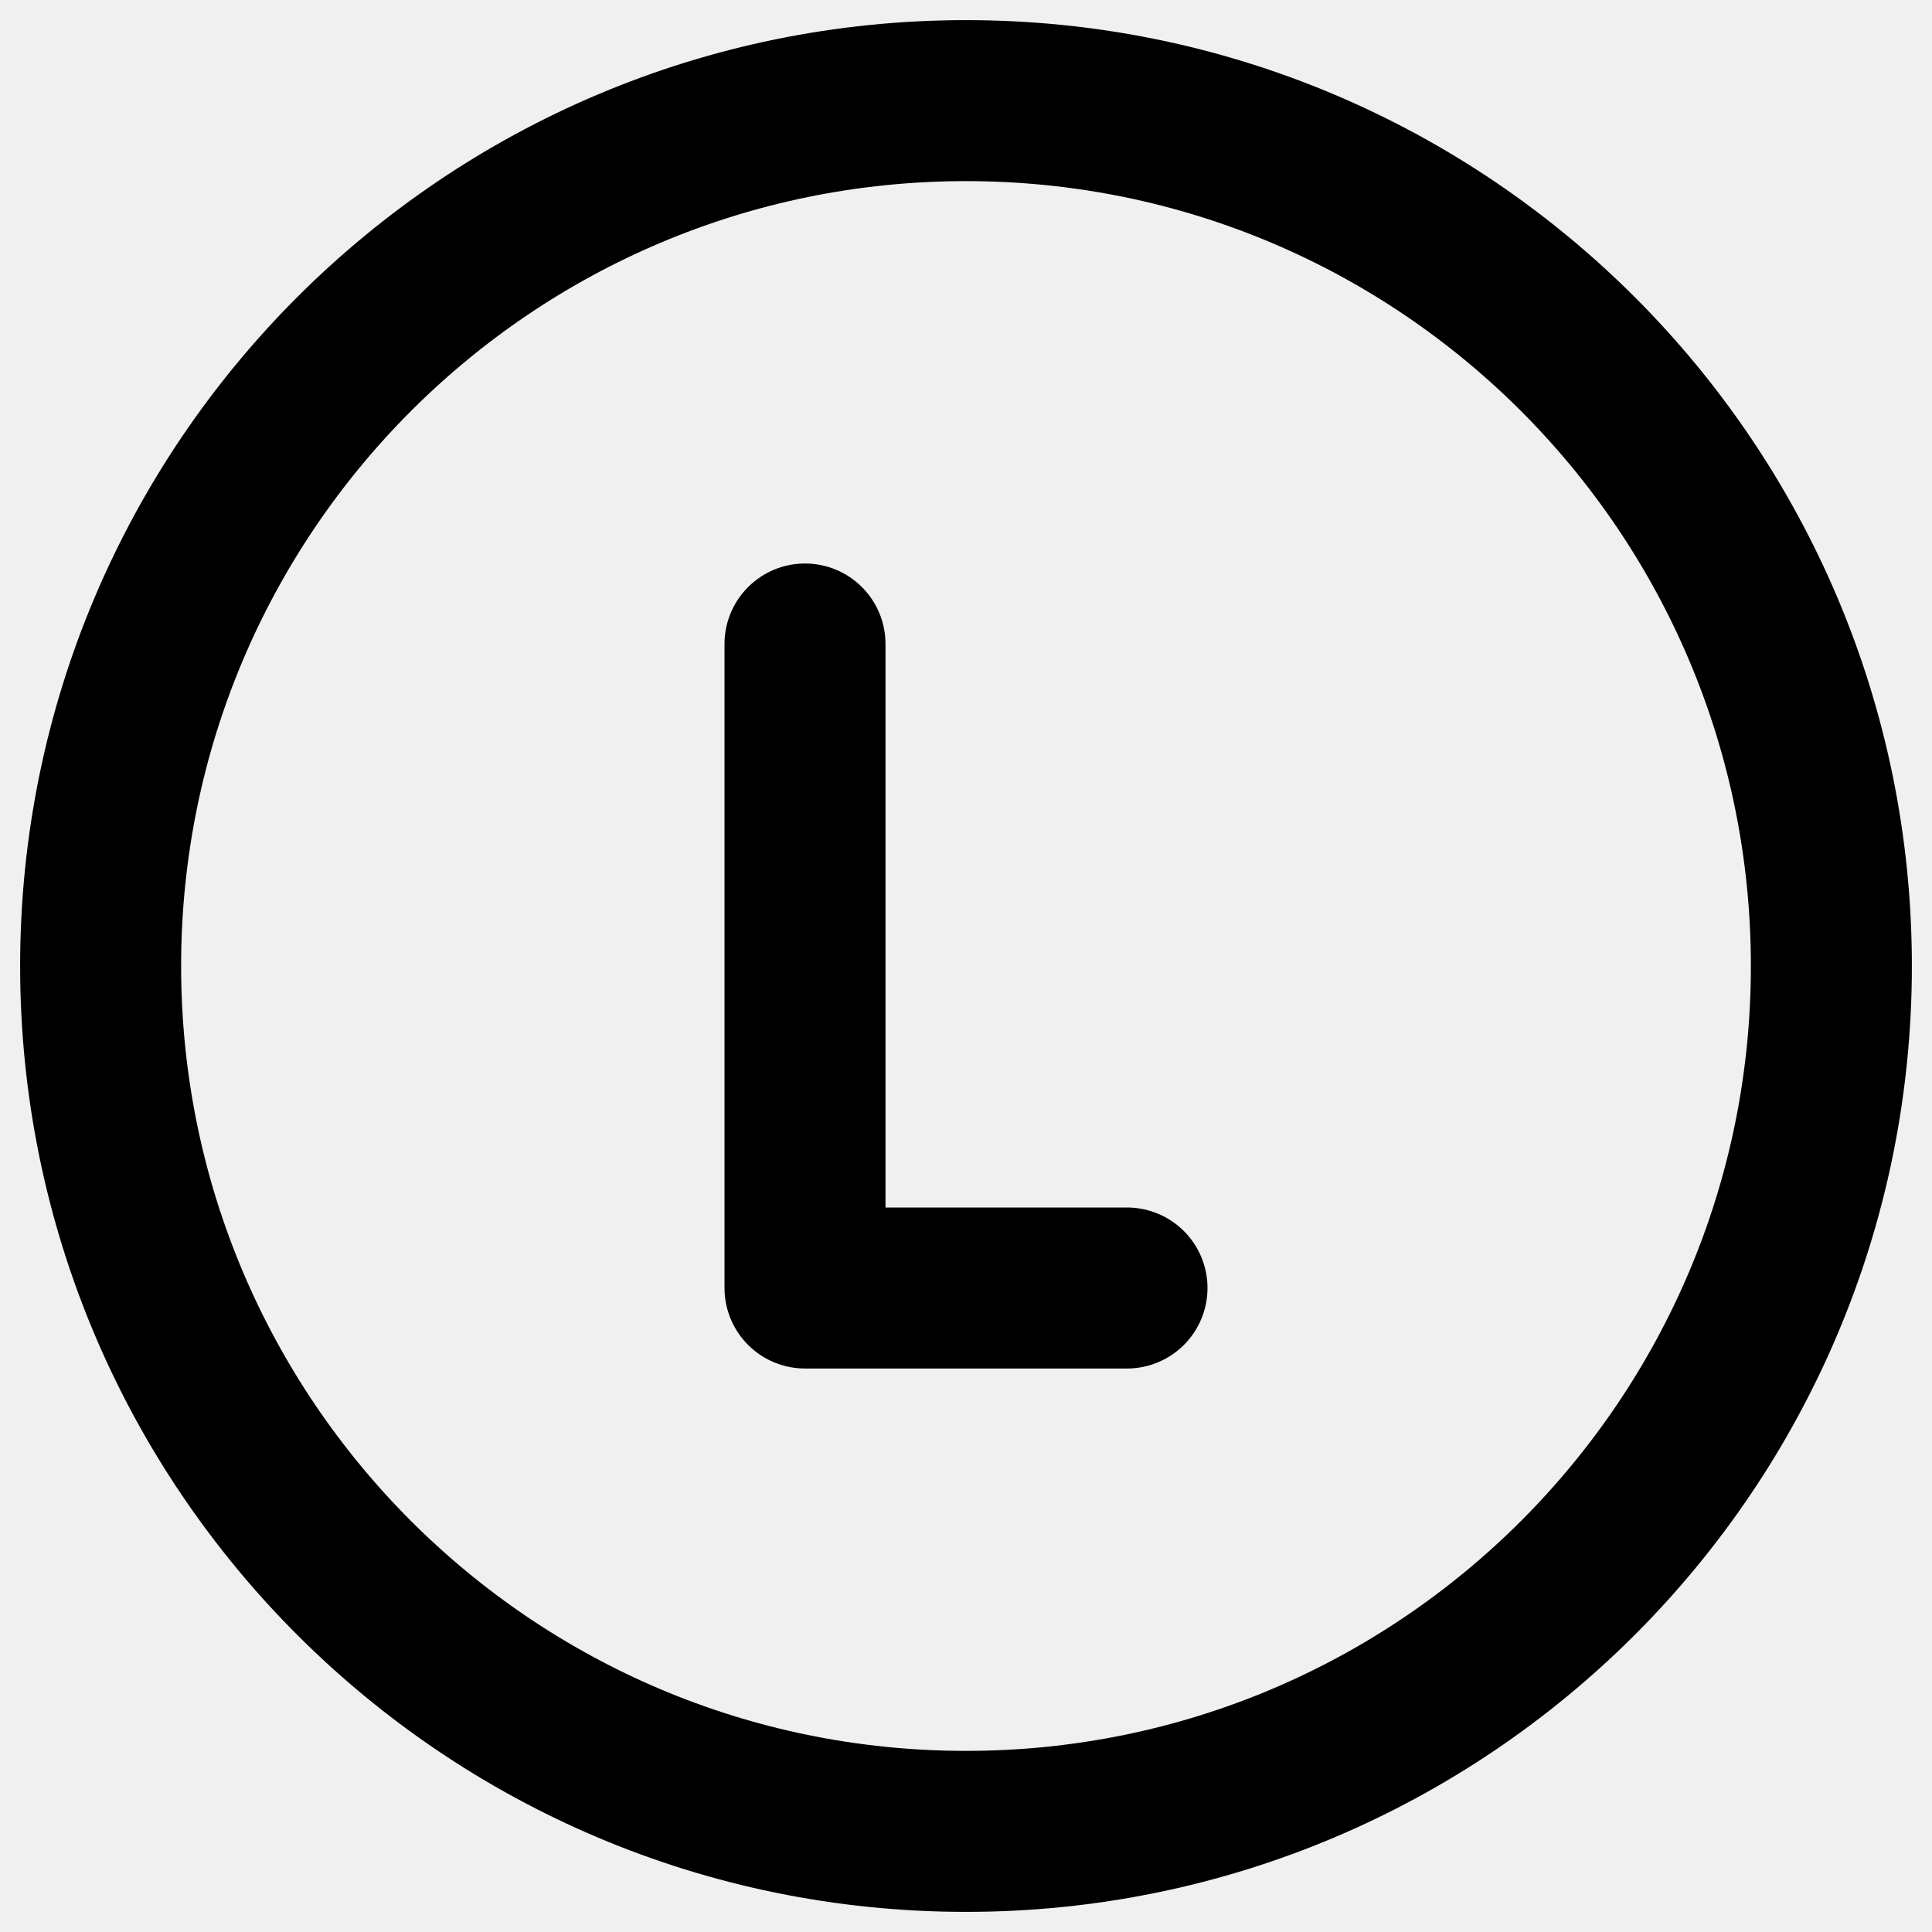
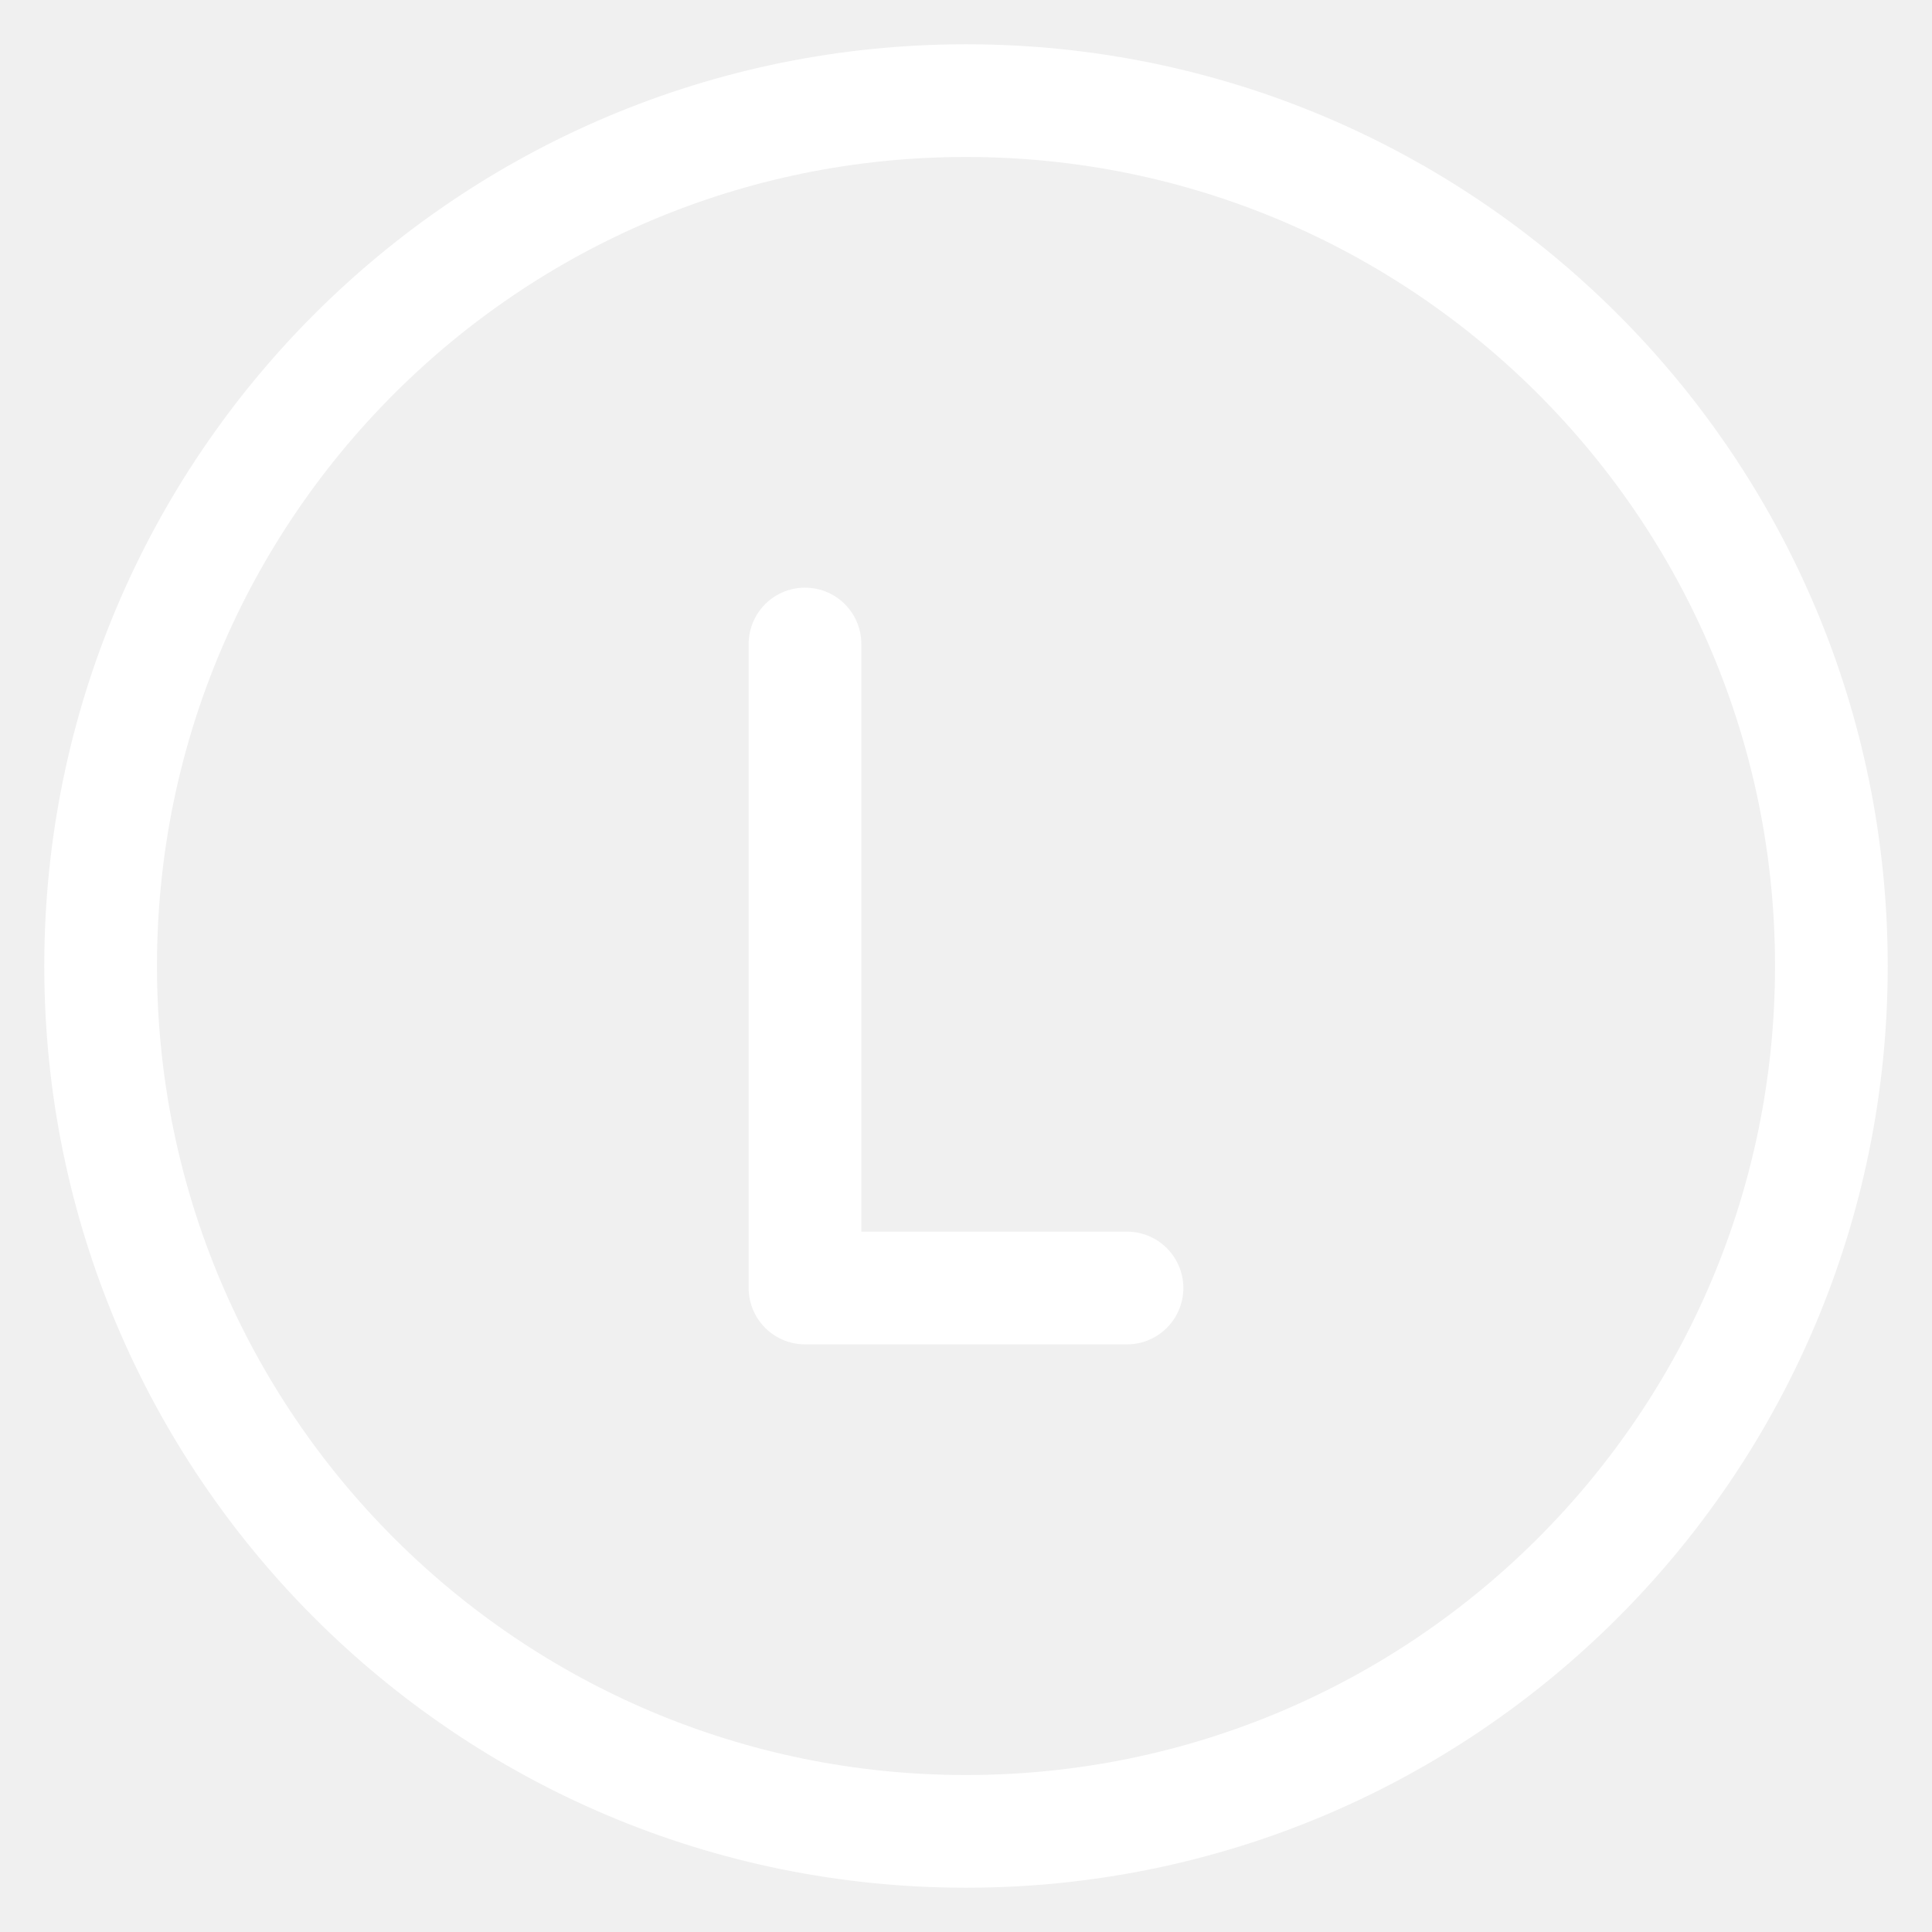
<svg xmlns="http://www.w3.org/2000/svg" width="1em" height="1em" viewBox="0 0 48 48">
  <path d="M0 0h48v48H0z" fill="none" />
-   <circle cx="24" cy="24" r="21.5" fill="none" stroke="currentColor" stroke-linecap="round" stroke-linejoin="round" stroke-width="4" />
-   <path fill="none" stroke="currentColor" stroke-linecap="round" stroke-linejoin="round" d="M20 16v16h8" stroke-width="4" />
+   <circle cx="24" cy="24" r="21.5" fill="none" stroke="#fff" stroke-linecap="round" stroke-linejoin="round" stroke-width="2.8" />
+   <path fill="none" stroke="#fff" stroke-linecap="round" stroke-linejoin="round" d="M20 16v16h8" stroke-width="2.8" />
</svg>
